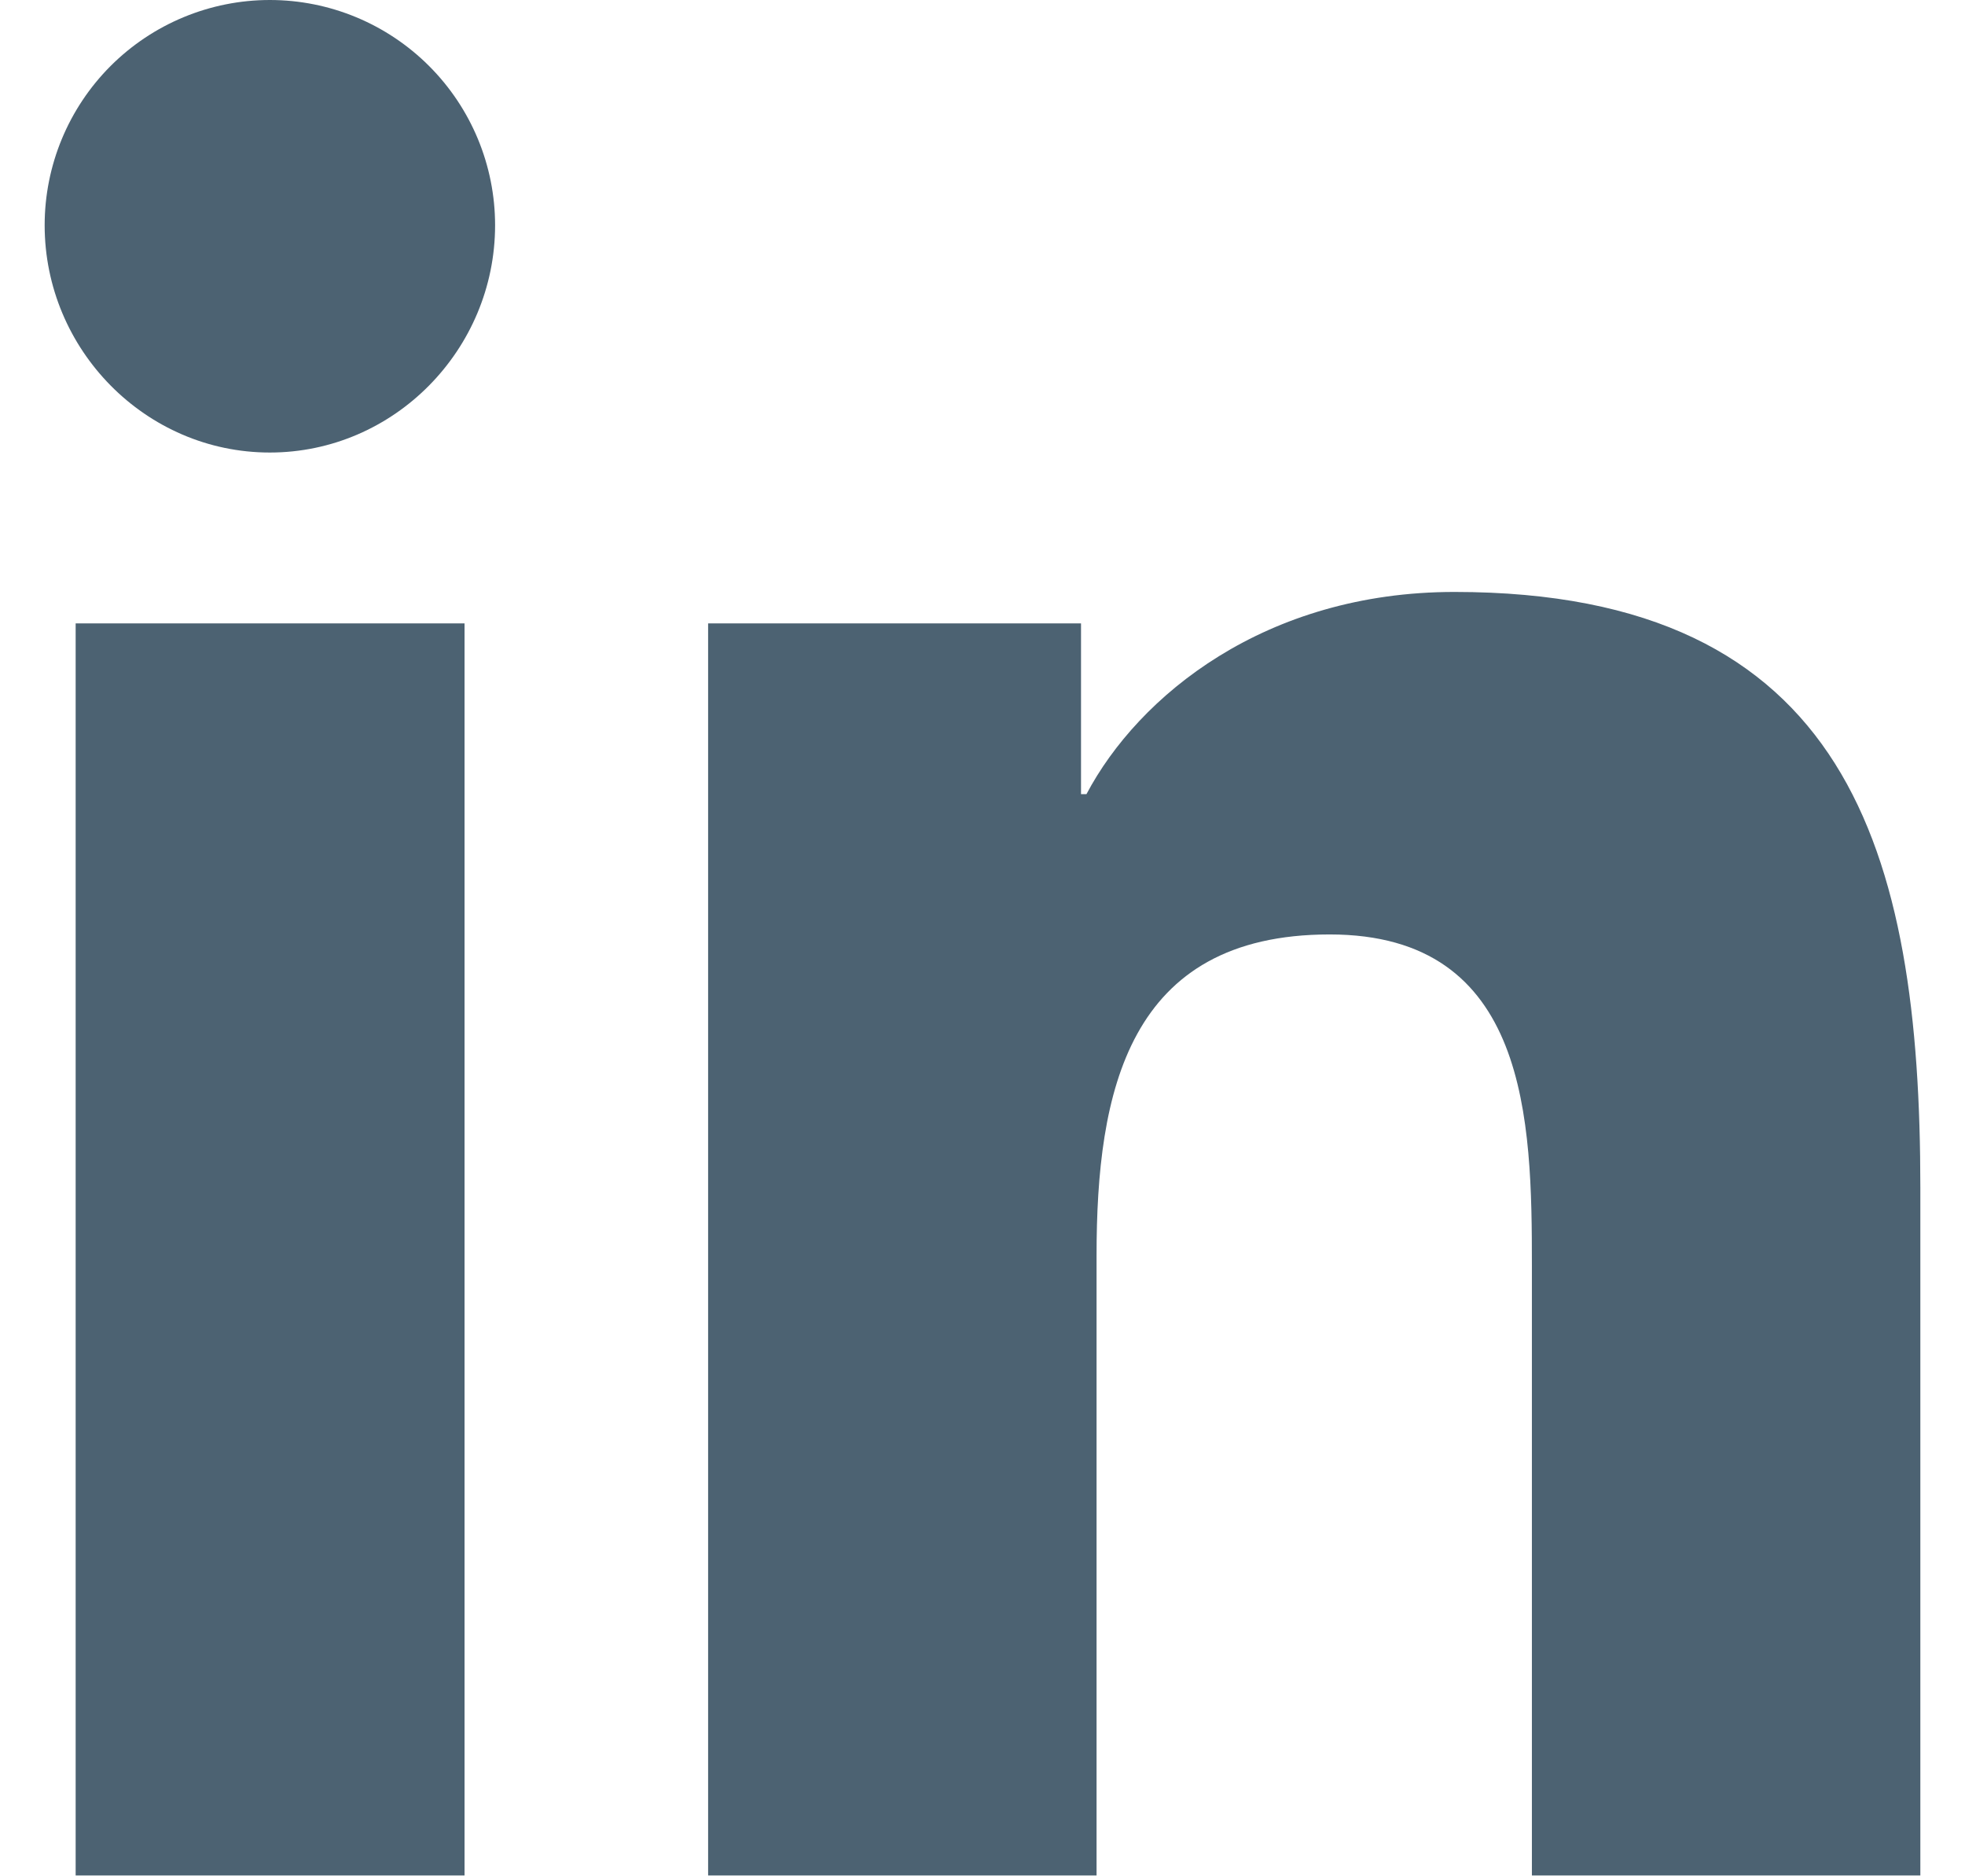
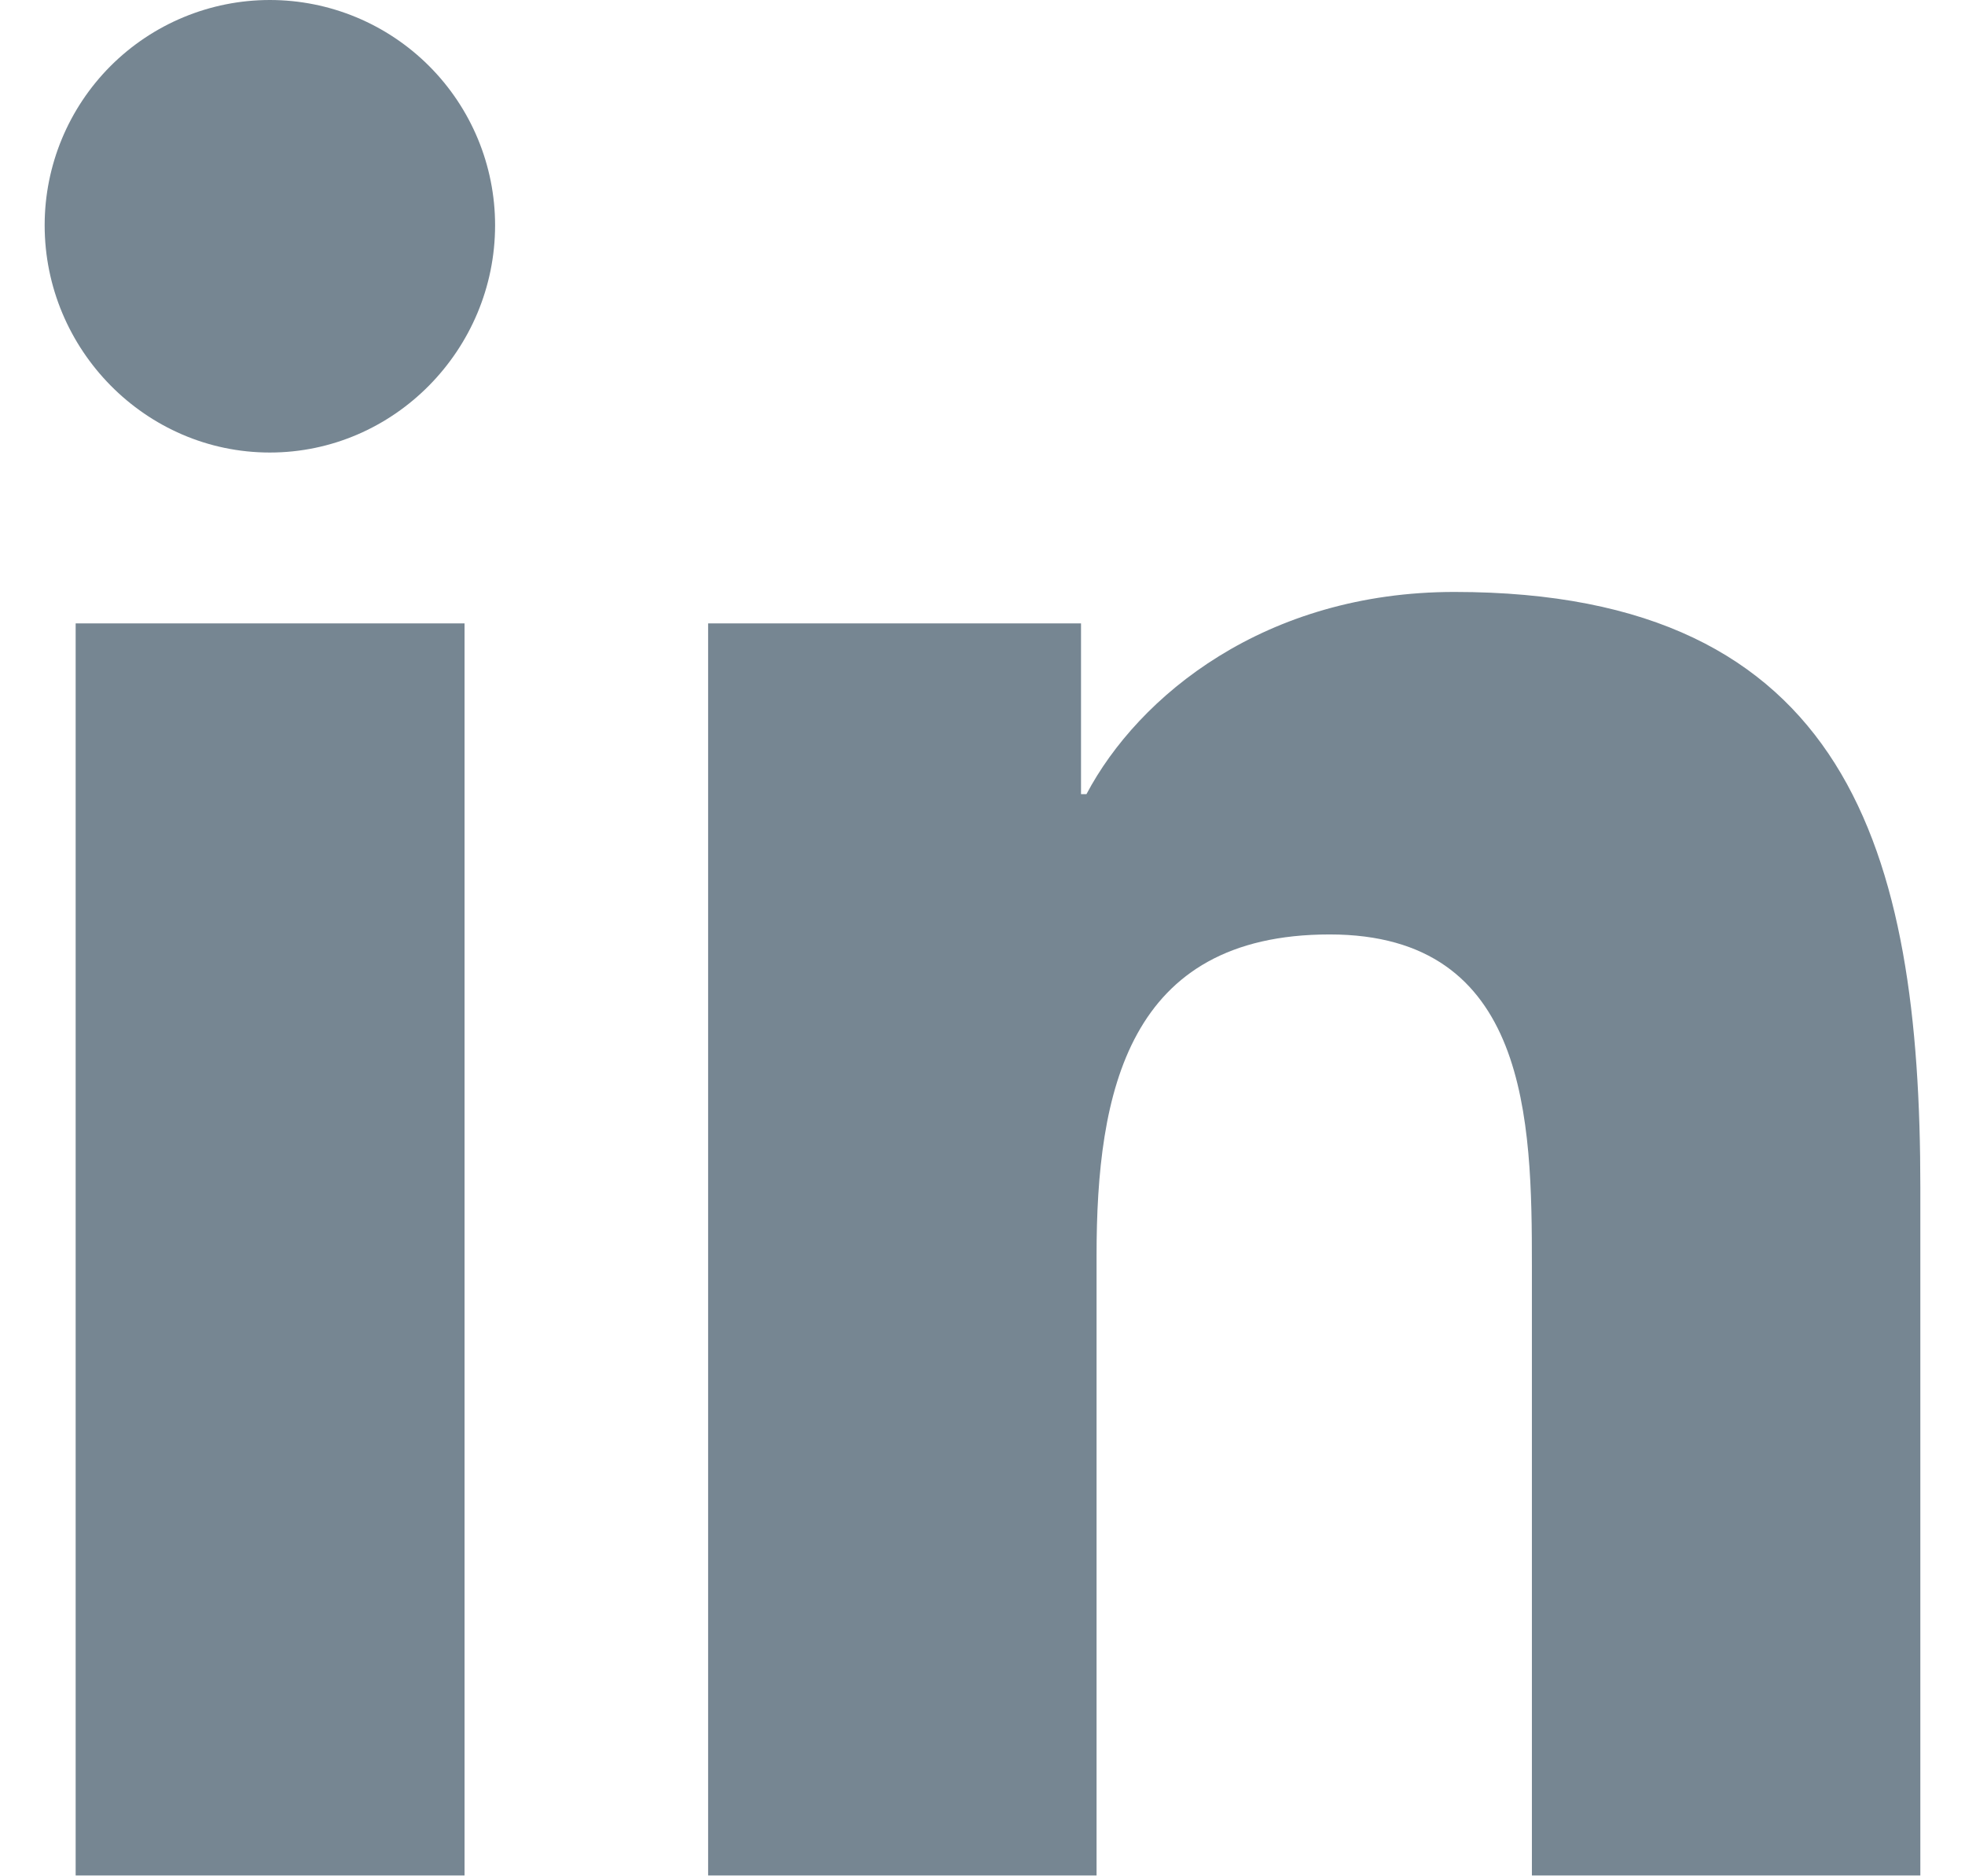
<svg xmlns="http://www.w3.org/2000/svg" width="22" height="21" viewBox="0 0 22 21" fill="none">
-   <path d="M5.201 21H0.847V6.98H5.201V21ZM3.021 5.067C1.629 5.067 0.5 3.914 0.5 2.522C0.5 1.853 0.766 1.212 1.238 0.739C1.711 0.266 2.353 0 3.021 0C3.69 0 4.331 0.266 4.804 0.739C5.277 1.212 5.543 1.853 5.543 2.522C5.543 3.914 4.413 5.067 3.021 5.067ZM21.495 21H17.151V14.175C17.151 12.549 17.118 10.463 14.887 10.463C12.624 10.463 12.277 12.23 12.277 14.058V21H7.928V6.98H12.103V8.892H12.164C12.746 7.791 14.165 6.628 16.284 6.628C20.69 6.628 21.5 9.53 21.5 13.299V21H21.495Z" fill="#4C6272" />
+   <path d="M5.201 21H0.847V6.98H5.201V21ZM3.021 5.067C1.629 5.067 0.5 3.914 0.5 2.522C0.5 1.853 0.766 1.212 1.238 0.739C1.711 0.266 2.353 0 3.021 0C3.69 0 4.331 0.266 4.804 0.739C5.277 1.212 5.543 1.853 5.543 2.522C5.543 3.914 4.413 5.067 3.021 5.067ZM21.495 21H17.151V14.175C17.151 12.549 17.118 10.463 14.887 10.463C12.624 10.463 12.277 12.23 12.277 14.058V21H7.928V6.98H12.103V8.892H12.164C12.746 7.791 14.165 6.628 16.284 6.628C20.69 6.628 21.5 9.53 21.5 13.299V21H21.495Z" fill="#768692" />
</svg>
